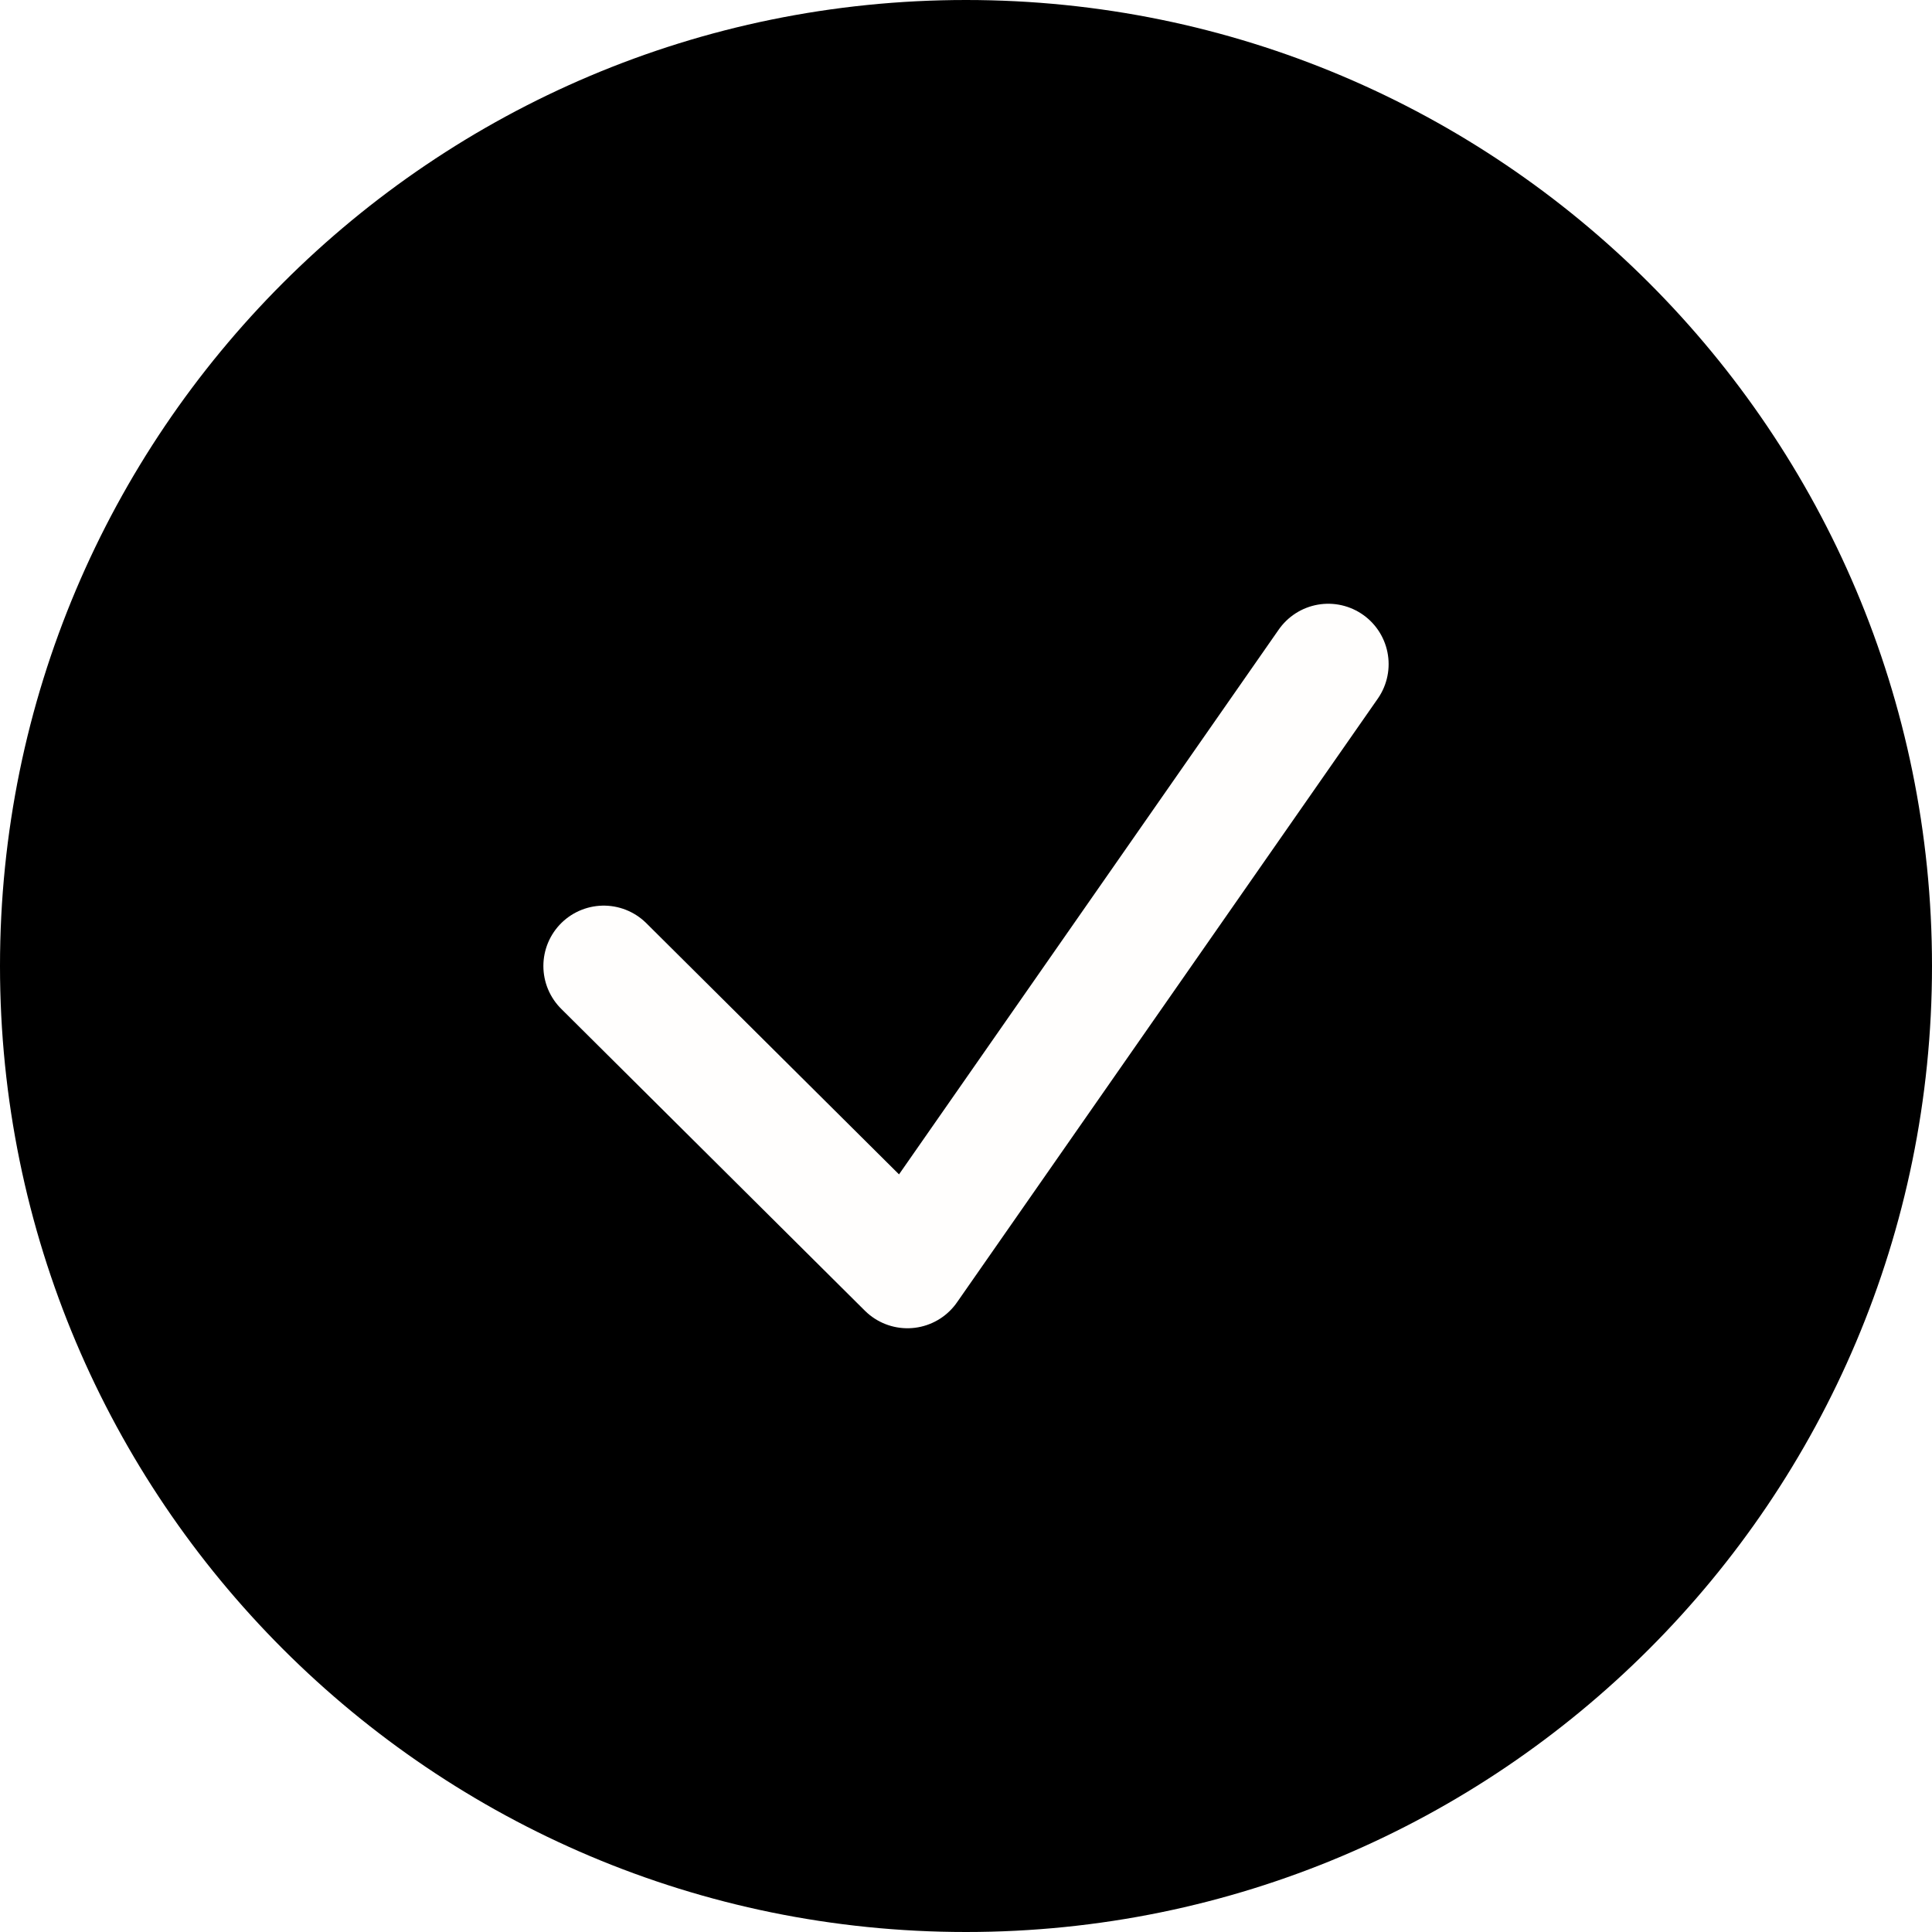
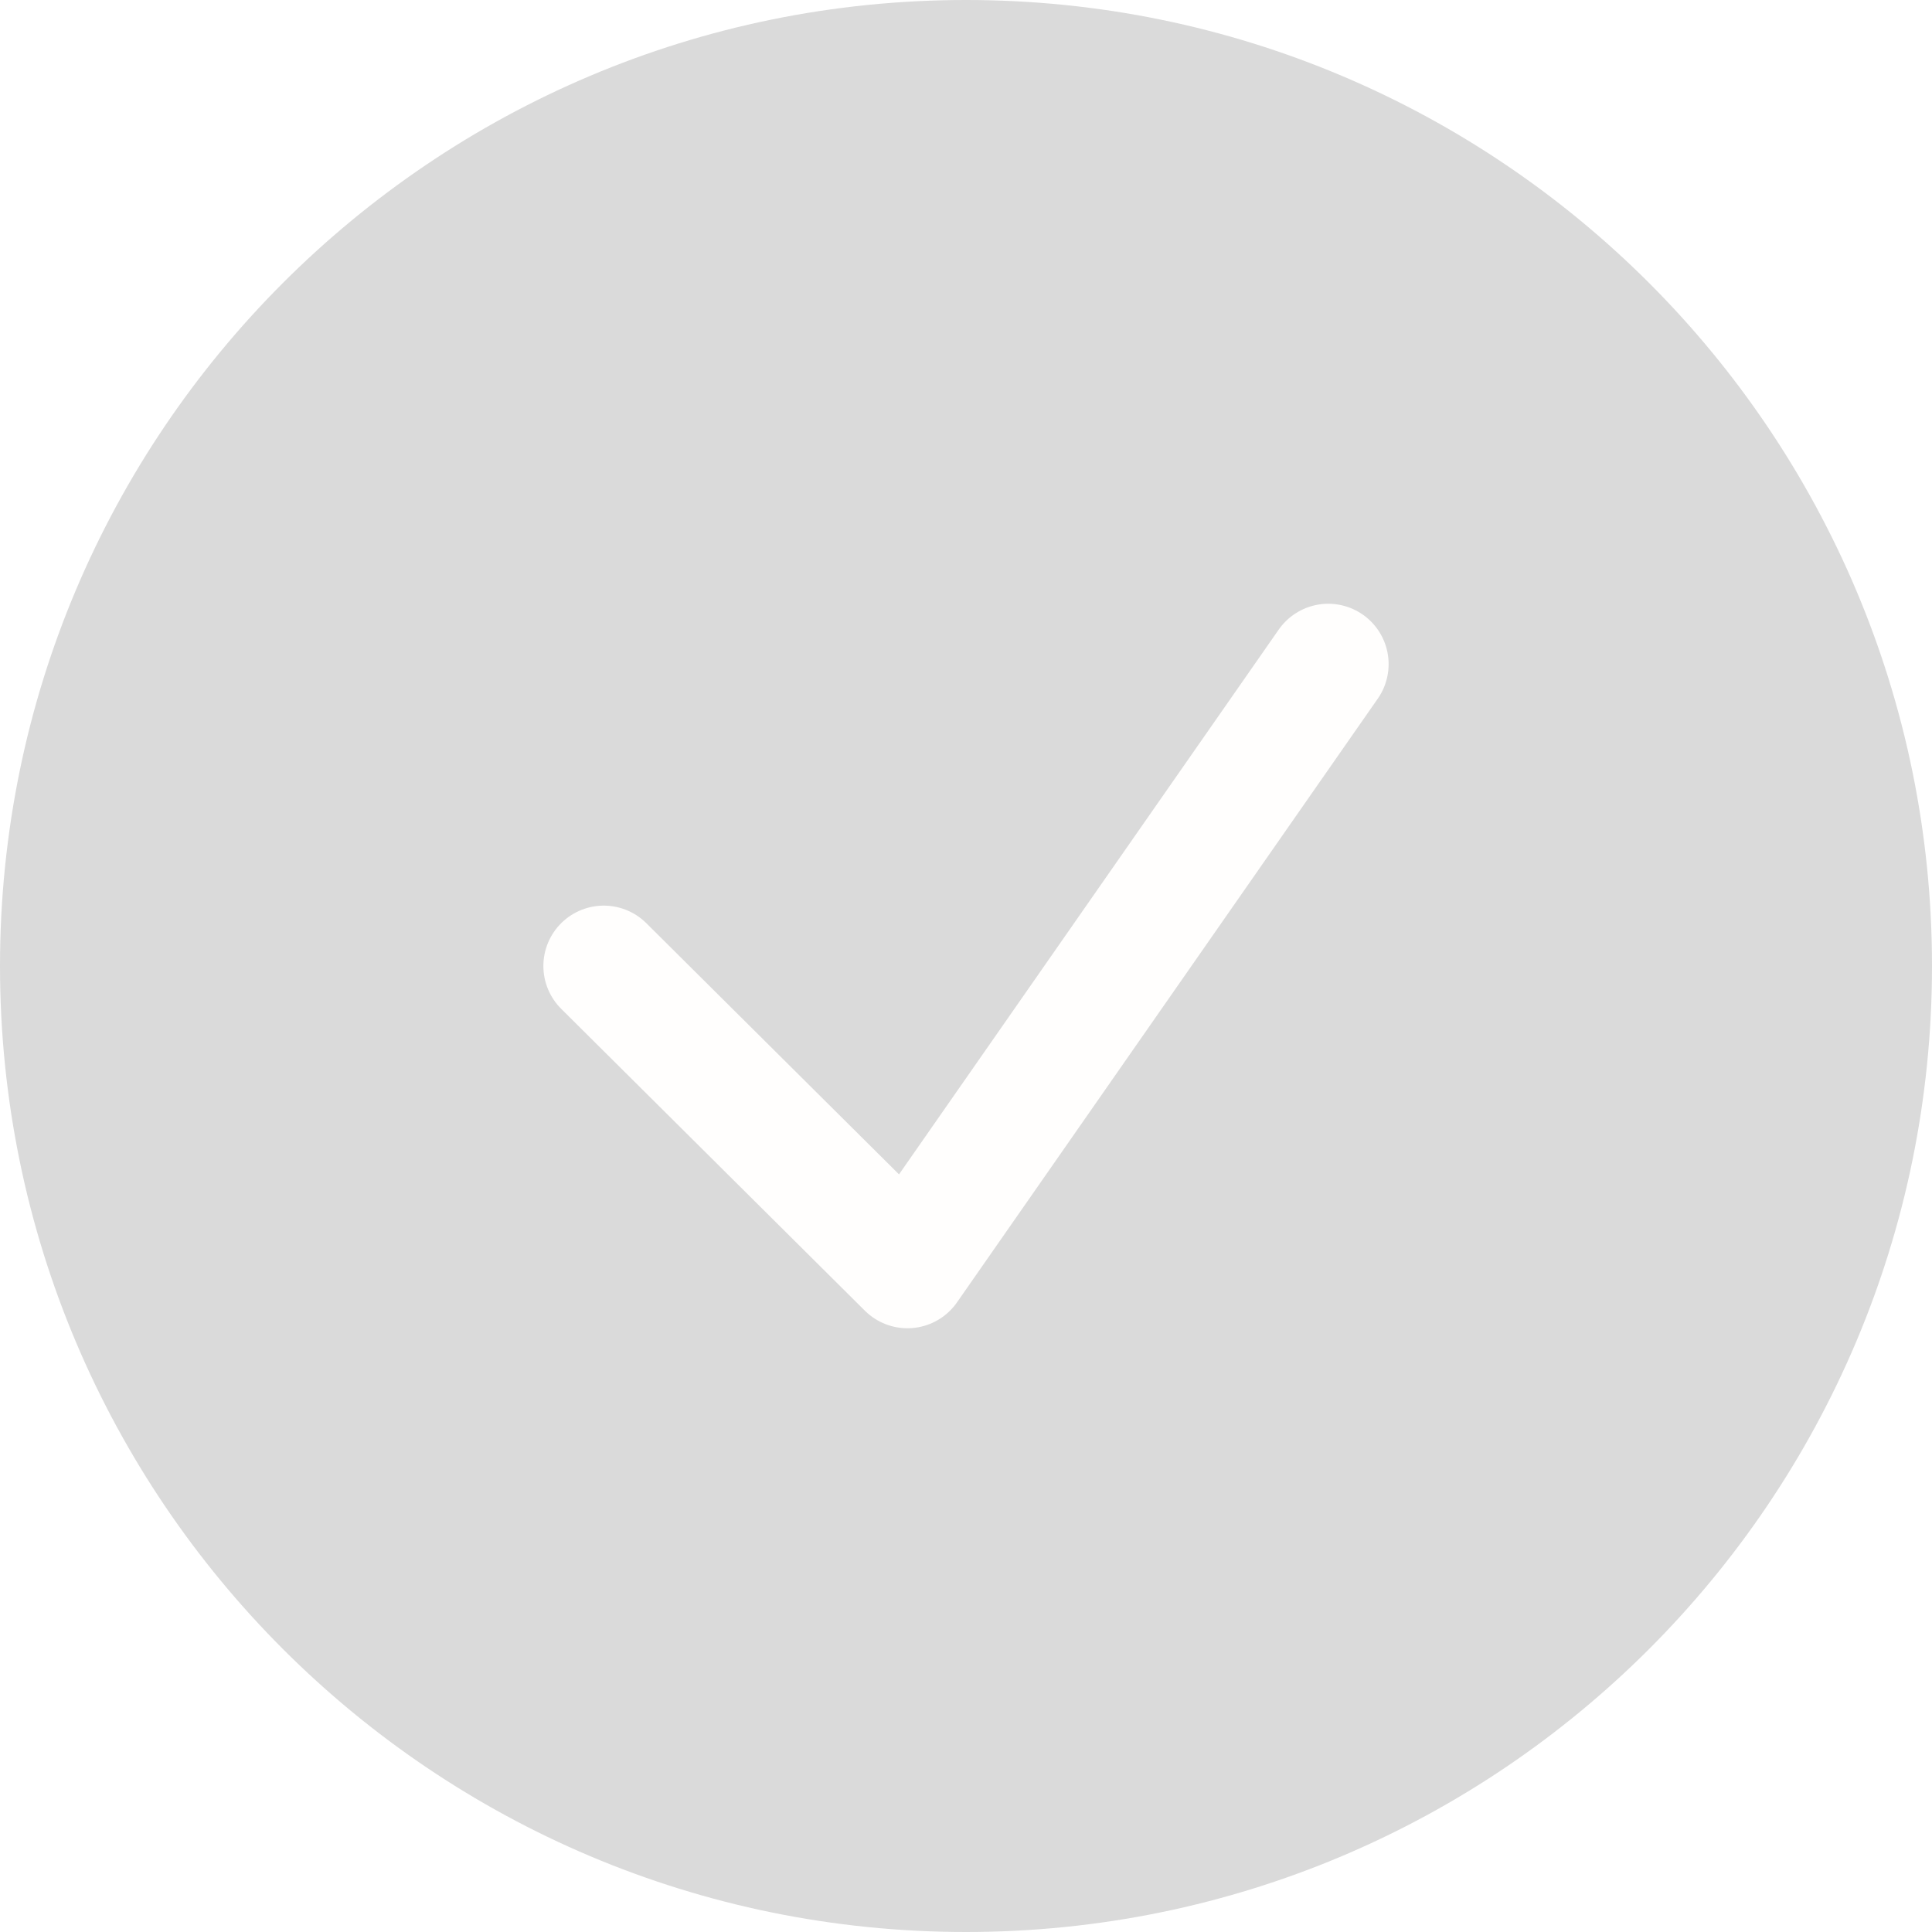
<svg xmlns="http://www.w3.org/2000/svg" width="32" height="32" viewBox="0 0 32 32" fill="none">
-   <circle cx="16" cy="16" r="16" fill="black" />
+   <circle cx="16" cy="16" r="16" fill="#DADADA" />
  <path d="M10 16L15.03 21L22 11" stroke="#FFFEFD" stroke-width="2" stroke-linecap="round" stroke-linejoin="round" />
</svg>
